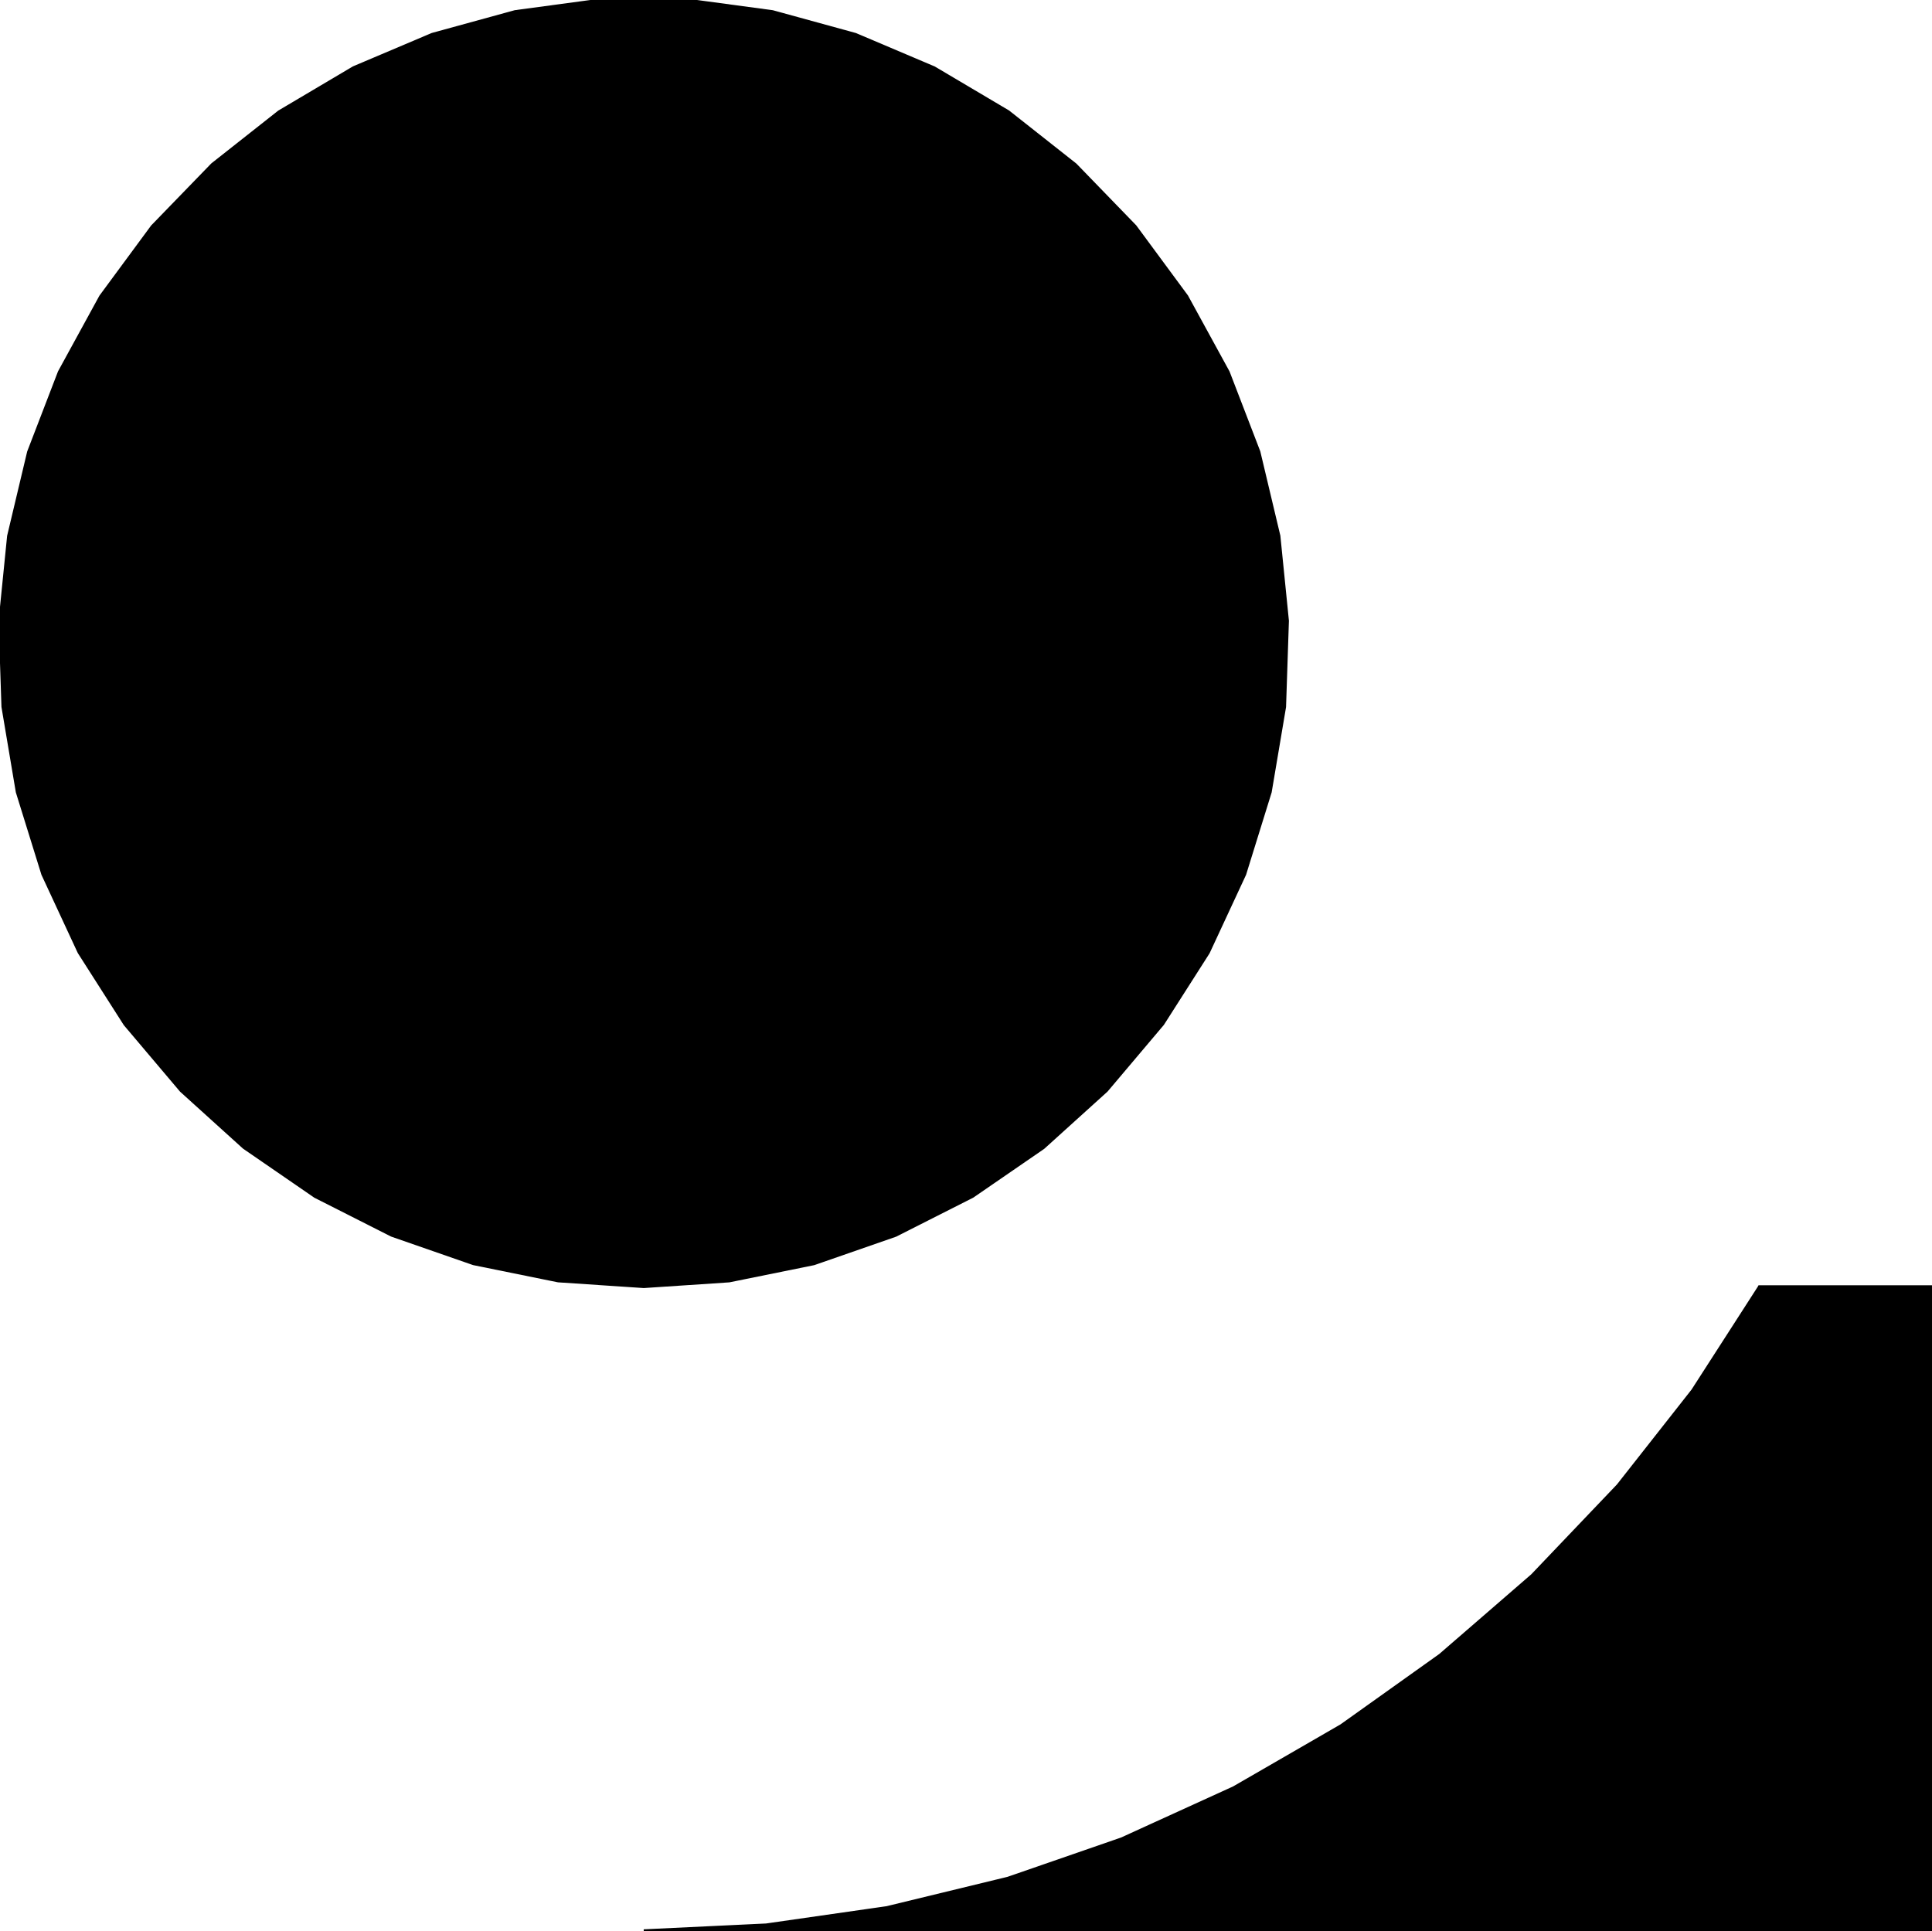
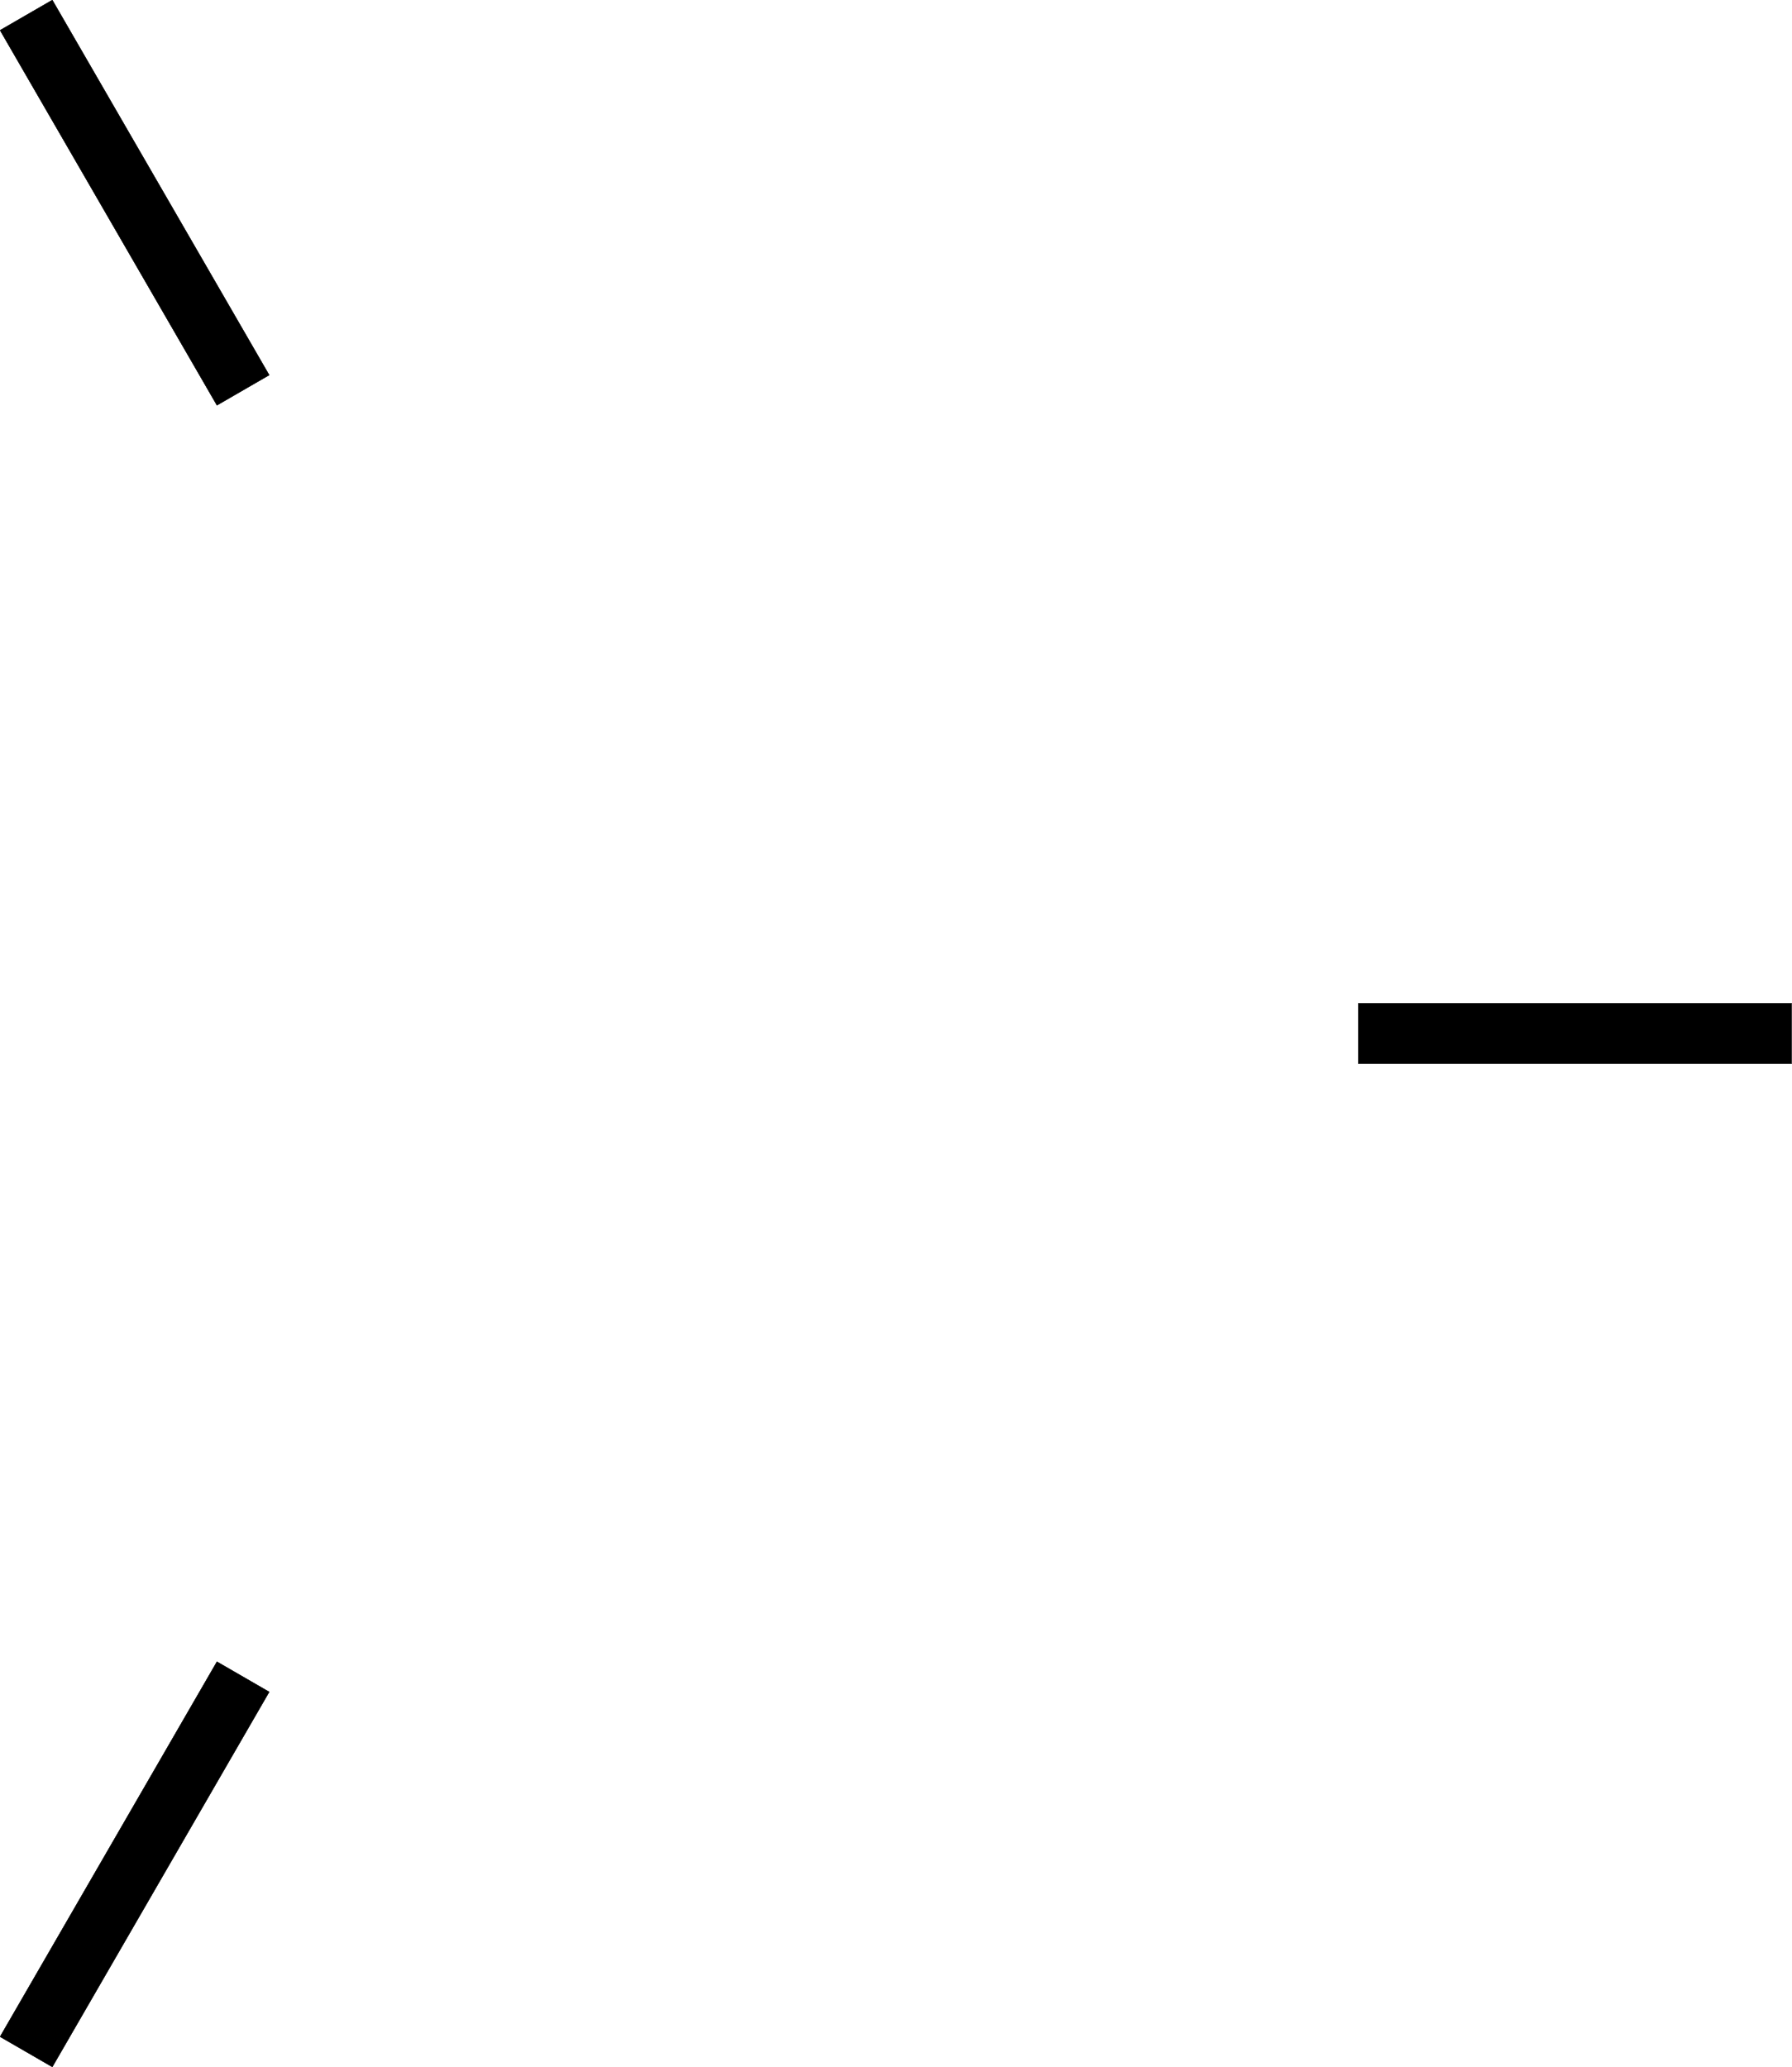
- <svg xmlns="http://www.w3.org/2000/svg" baseProfile="tiny" height="68.949mm" width="68.987mm" viewBox="-0.001 23.051 68.987 68.949" version="1.1" stroke="black" stroke-width=".1" fill="none">
-   <path fill="#000000" stroke="#000000" d="M0.002 45.194 L0.303 42.193 L0.309 42.167 L1.018 39.187 L1.028 39.162 L2.116 36.334 L2.129 36.31 L3.592 33.635 L3.608 33.613 L5.437 31.132 L5.456 31.113 L7.574 28.928 L7.594 28.911 L9.964 27.041 L9.987 27.028 L12.621 25.468 L12.646 25.457 L15.427 24.278 L15.453 24.27 L18.386 23.465 L18.413 23.461 L21.454 23.051 L21.481 23.051 L24.518 23.051 L24.544 23.055 L27.585 23.465 L27.611 23.472 L30.545 24.278 L30.569 24.288 L33.351 25.468 L33.374 25.481 L36.008 27.041 L36.028 27.058 L38.398 28.928 L38.417 28.947 L40.534 31.132 L40.55 31.154 L42.38 33.635 L42.392 33.659 L43.856 36.334 L43.866 36.359 L44.954 39.187 L44.96 39.213 L45.669 42.193 L45.671 42.219 L45.973 45.221 L45.972 45.247 L45.871 48.294 L45.867 48.321 L45.358 51.338 L45.35 51.363 L44.447 54.272 L44.436 54.296 L43.148 57.067 L43.134 57.09 L41.515 59.627 L41.497 59.647 L39.511 61.998 L39.491 62.016 L37.259 64.035 L37.237 64.051 L34.728 65.777 L34.705 65.789 L31.983 67.167 L31.958 67.176 L29.068 68.181 L29.042 68.187 L26.039 68.796 L26.012 68.798 L22.986 69 L22.959 68.998 L19.933 68.796 L19.906 68.791 L16.904 68.181 L16.878 68.172 L13.989 67.167 L13.965 67.155 L11.243 65.777 L11.221 65.761 L8.713 64.035 L8.693 64.018 L6.461 61.998 L6.444 61.977 L4.457 59.627 L4.443 59.604 L2.824 57.067 L2.812 57.043 L1.525 54.272 L1.517 54.246 L0.614 51.338 L0.609 51.311 L0.101 48.294 L0.1 48.268 L-0.001 45.221 z M43.973 45.226 L43.808 43.589 L43.707 42.583 L43.295 40.851 L43.042 39.788 L42.406 38.133 L42.015 37.117 L41.211 35.648 L40.718 34.746 L39.663 33.316 L39.016 32.438 L37.781 31.164 L37.023 30.381 L35.705 29.342 L34.897 28.703 L33.396 27.815 L32.475 27.269 L30.848 26.579 L29.848 26.155 L28.204 25.703 L27.195 25.426 L25.471 25.194 L24.413 25.051 L22.645 25.051 L21.559 25.051 L19.835 25.283 L18.777 25.426 L17.133 25.878 L16.124 26.155 L14.496 26.845 L13.497 27.269 L11.996 28.158 L11.075 28.703 L9.758 29.743 L8.949 30.381 L7.714 31.656 L6.956 32.438 L5.902 33.868 L5.254 34.746 L4.451 36.215 L3.957 37.117 L3.32 38.772 L2.93 39.788 L2.518 41.52 L2.265 42.583 L2.1 44.221 L1.999 45.226 L2.058 47.002 L2.094 48.093 L2.39 49.847 L2.572 50.925 L3.068 52.525 L3.373 53.507 L4.121 55.116 L4.58 56.103 L5.519 57.575 L6.096 58.479 L7.198 59.783 L7.875 60.584 L9.156 61.743 L9.942 62.455 L11.399 63.457 L12.294 64.073 L13.818 64.845 L14.754 65.319 L16.401 65.892 L17.413 66.244 L19.159 66.599 L20.232 66.816 L21.938 66.93 L22.986 67 L24.692 66.886 L25.74 66.816 L27.486 66.462 L28.559 66.244 L30.207 65.671 L31.218 65.319 L32.742 64.547 L33.678 64.073 L35.135 63.07 L36.029 62.455 L37.31 61.296 L38.097 60.584 L39.199 59.28 L39.876 58.479 L40.815 57.007 L41.392 56.103 L42.14 54.495 L42.598 53.507 L43.095 51.907 L43.4 50.925 L43.696 49.17 L43.878 48.093 L43.937 46.317 z" />
-   <path fill="#000000" stroke="#000000" d="M1.999 45.226 L2.1 44.221 L2.265 42.583 L2.518 41.52 L2.93 39.788 L3.32 38.772 L3.957 37.117 L4.451 36.215 L5.254 34.746 L5.902 33.868 L6.956 32.438 L7.714 31.656 L8.949 30.381 L9.758 29.743 L11.075 28.703 L11.996 28.158 L13.497 27.269 L14.496 26.845 L16.124 26.155 L17.133 25.878 L18.777 25.426 L19.835 25.283 L21.559 25.051 L22.645 25.051 L24.413 25.051 L25.471 25.194 L27.195 25.426 L28.204 25.703 L29.848 26.155 L30.848 26.579 L32.475 27.269 L33.396 27.815 L34.897 28.703 L35.705 29.342 L37.023 30.381 L37.781 31.164 L39.016 32.438 L39.663 33.316 L40.718 34.746 L41.211 35.648 L42.015 37.117 L42.406 38.133 L43.042 39.788 L43.295 40.851 L43.707 42.583 L43.808 43.589 L43.973 45.226 L43.937 46.317 L43.878 48.093 L43.696 49.17 L43.4 50.925 L43.095 51.907 L42.598 53.507 L42.14 54.495 L41.392 56.103 L40.815 57.007 L39.876 58.479 L39.199 59.28 L38.097 60.584 L37.31 61.296 L36.029 62.455 L35.135 63.07 L33.678 64.073 L32.742 64.547 L31.218 65.319 L30.207 65.671 L28.559 66.244 L27.486 66.462 L25.74 66.816 L24.692 66.886 L22.986 67 L21.938 66.93 L20.232 66.816 L19.159 66.599 L17.413 66.244 L16.401 65.892 L14.754 65.319 L13.818 64.845 L12.294 64.073 L11.399 63.457 L9.942 62.455 L9.156 61.743 L7.875 60.584 L7.198 59.783 L6.096 58.479 L5.519 57.575 L4.58 56.103 L4.121 55.116 L3.373 53.507 L3.068 52.525 L2.572 50.925 L2.39 49.847 L2.094 48.093 L2.058 47.002 z" />
-   <path fill="#000000" stroke="#000000" d="M24.386 92 L22.986 92 L23.119 91.994 L27.357 91.792 L27.488 91.773 L31.669 91.173 L31.8 91.141 L35.985 90.125 L36.238 90.038 L37.457 89.616 L40.047 88.719 L41.248 88.171 L44.051 86.893 L45.203 86.228 L47.89 84.675 L48.951 83.919 L51.424 82.156 L52.41 81.302 L54.71 79.31 L56.854 77.061 L57.773 76.097 L59.64 73.723 L60.44 72.705 L61.208 71.512 L61.919 70.408 L62.768 69.088 L62.808 69.026 L62.809 69.025 L62.822 69 L68.798 69 L68.986 69 L68.986 70.4 L68.986 77.3 L68.986 90.6 L68.986 92 z" />
+ <svg xmlns="http://www.w3.org/2000/svg" baseProfile="tiny" height="581.315mm" width="503.79mm" viewBox="0 -0 503.79 581.315" version="1.1" stroke="black" stroke-width=".1" fill="none">
+   <path fill="#000000" stroke="#000000" d="M381.939 282.157 L385.207 282.157 L395.833 282.157 L397.929 282.157 L447.929 282.157 L492.958 282.157 L494.9 282.157 L496.723 282.157 L498.541 282.157 L500.024 282.157 L501.51 282.157 L502.481 282.157 L503.452 282.157 L503.79 282.157 L503.79 290.657 L503.79 299.157 L503.452 299.157 L502.481 299.157 L501.51 299.157 L500.024 299.157 L498.541 299.157 L496.723 299.157 L494.9 299.157 L492.958 299.157 L442.958 299.157 L397.929 299.157 L395.833 299.157 L393.272 299.157 L384.996 299.157 L384.974 299.157 L382.878 299.157 L381.939 299.157 L381.939 282.274 z" />
+   <path fill="#000000" stroke="#000000" d="M0 8.509 L7.359 4.254 L14.717 -0 L14.886 0.292 L15.373 1.133 L15.858 1.973 L16.602 3.26 L17.345 4.544 L18.255 6.117 L19.168 7.696 L20.139 9.377 L45.167 52.662 L67.706 91.644 L68.756 93.458 L70.038 95.676 L74.18 102.84 L74.191 102.859 L75.241 104.674 L75.711 105.487 L61.095 113.938 L60.994 113.996 L59.358 111.167 L54.039 101.968 L52.989 100.153 L27.962 56.868 L5.422 17.886 L4.451 16.206 L3.538 14.627 L2.628 13.053 L1.885 11.77 L1.141 10.483 L0.656 9.642 L0.169 8.802 z" />
+   <path fill="#000000" stroke="#000000" d="M74.075 478.656 L68.756 487.856 L67.706 489.67 L42.679 532.956 L20.139 571.937 L19.168 573.618 L18.255 575.197 L17.345 576.771 L16.602 578.054 L15.858 579.341 L15.373 580.181 L14.886 581.022 L14.717 581.315 L7.359 577.06 L0 572.805 L0.169 572.513 L0.656 571.672 L1.141 570.831 L1.885 569.545 L2.628 568.261 L3.538 566.687 L4.451 565.108 L5.422 563.428 L30.45 520.143 L52.989 481.161 L54.039 479.346 L55.321 477.129 L59.463 469.965 L59.474 469.946 L60.524 468.131 L60.994 467.318 L75.609 475.769 L75.711 475.827 z" />
</svg>
